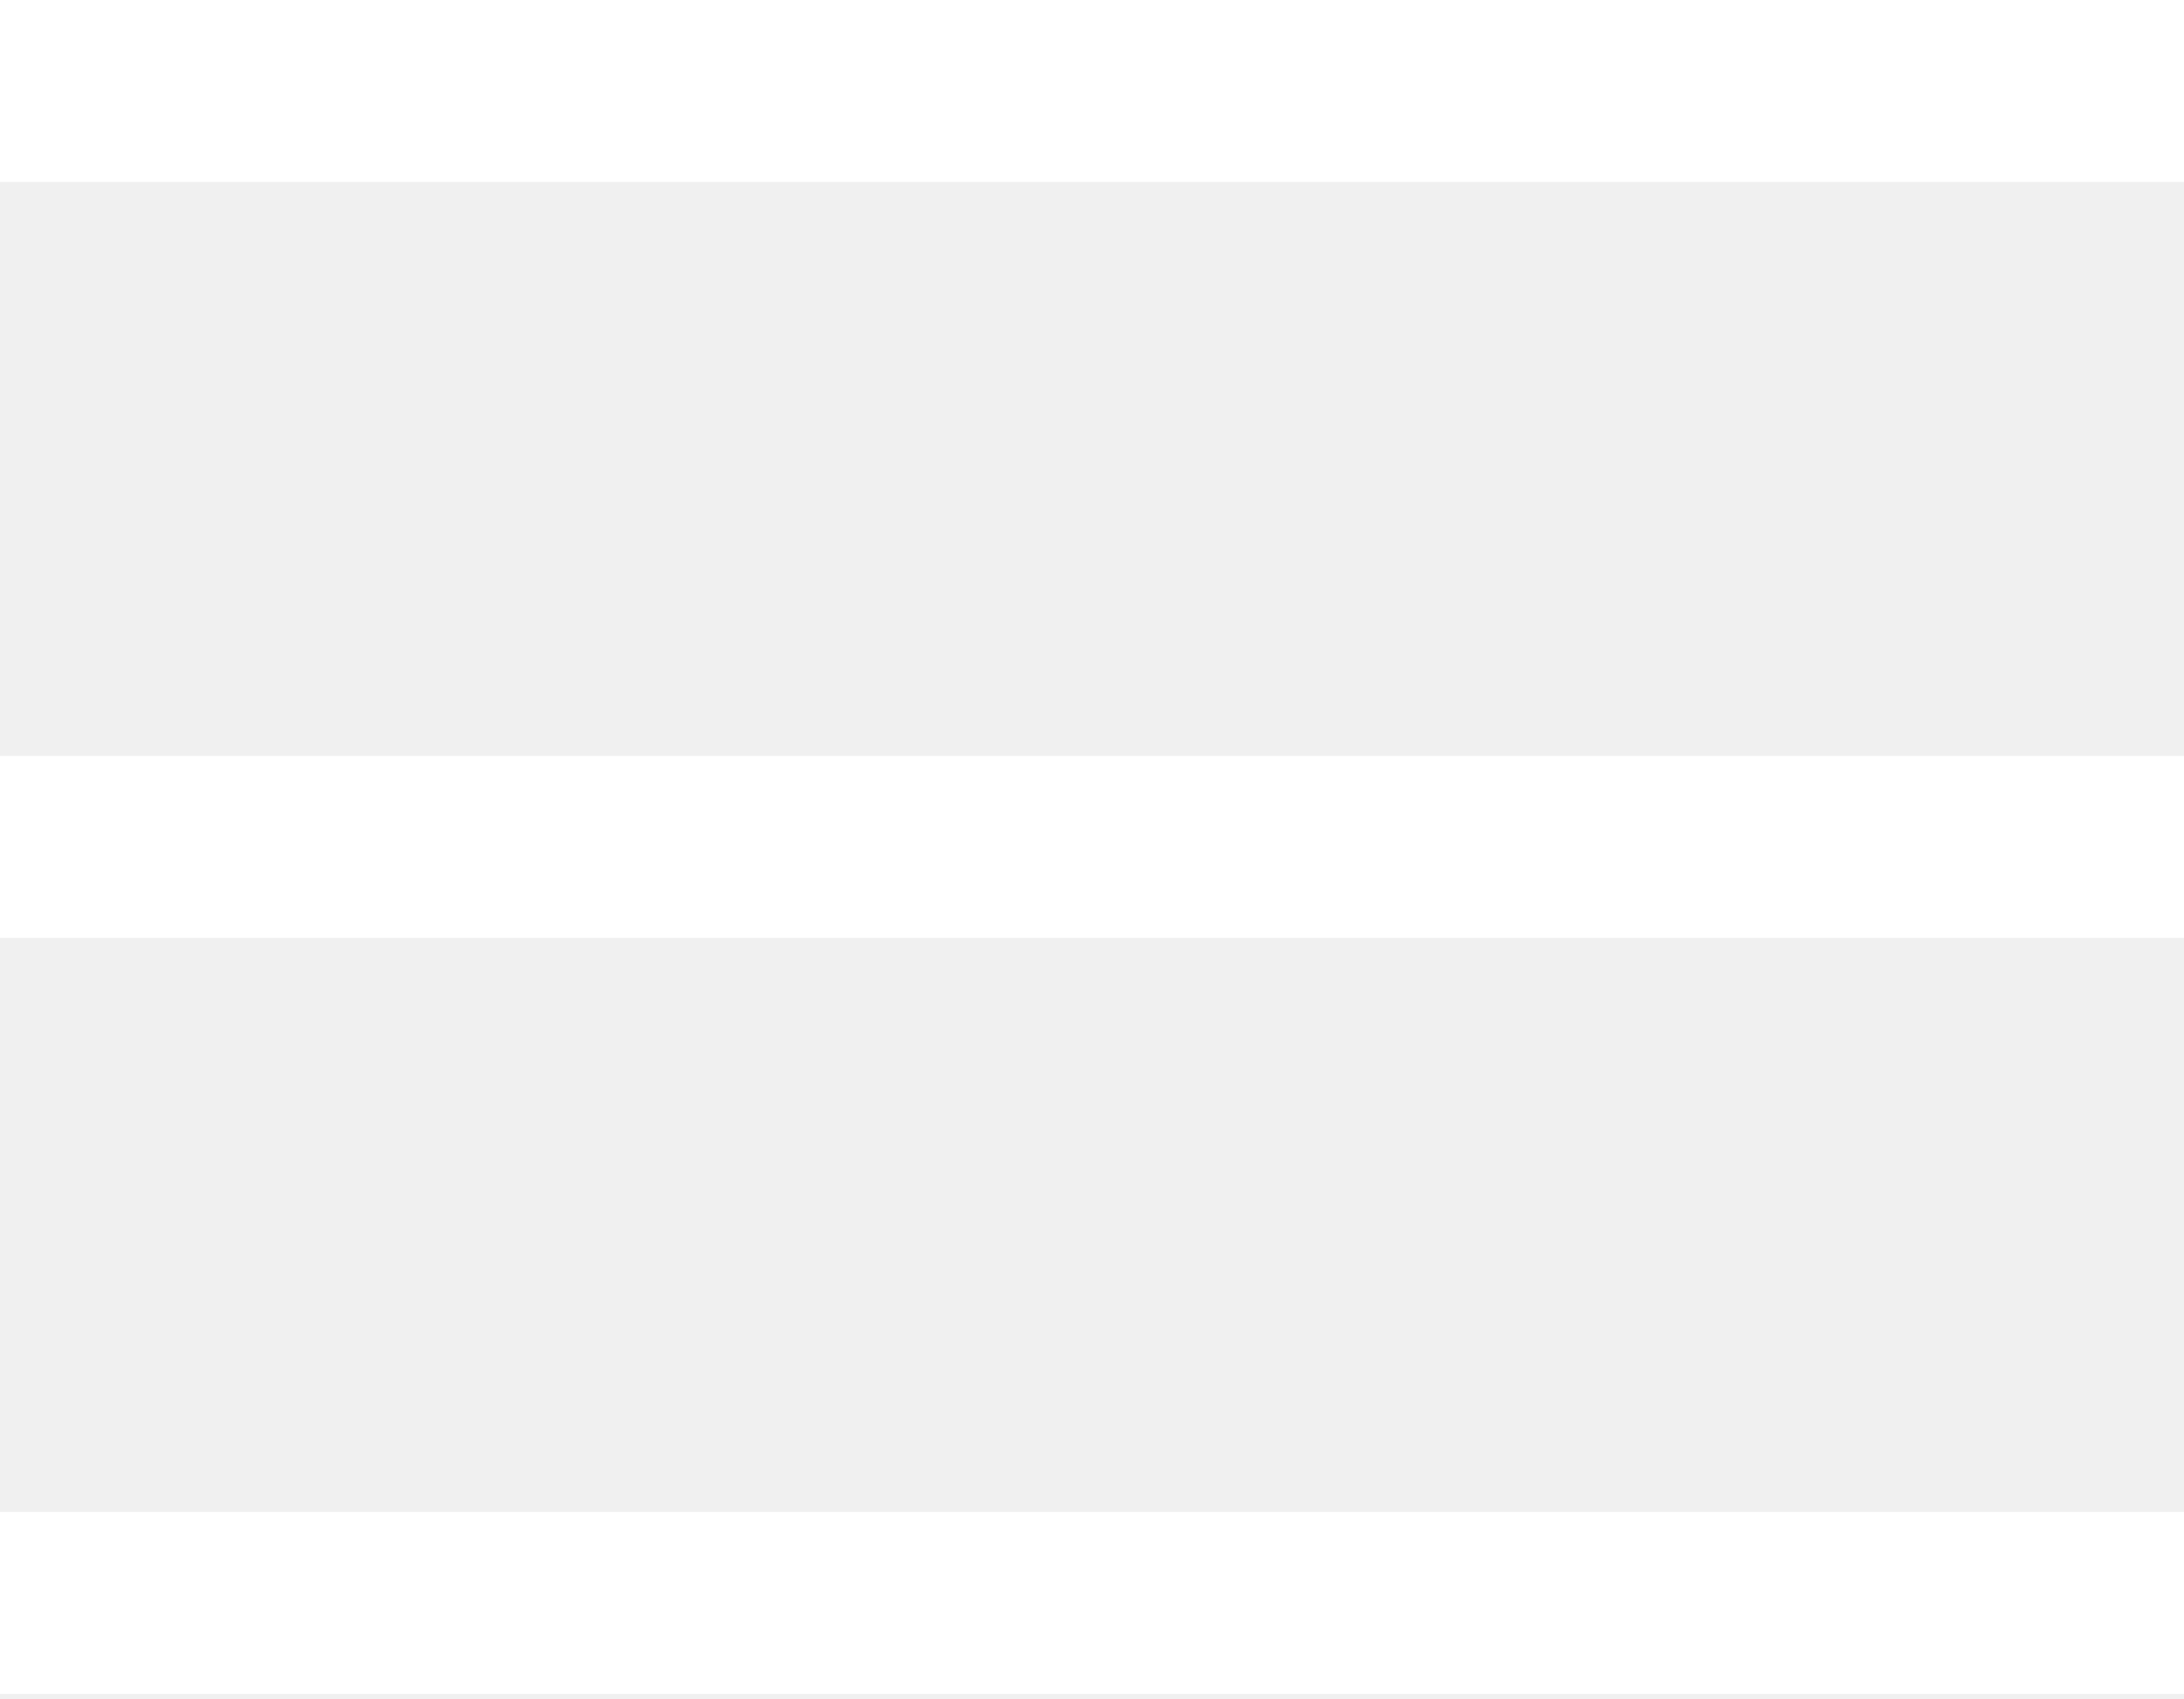
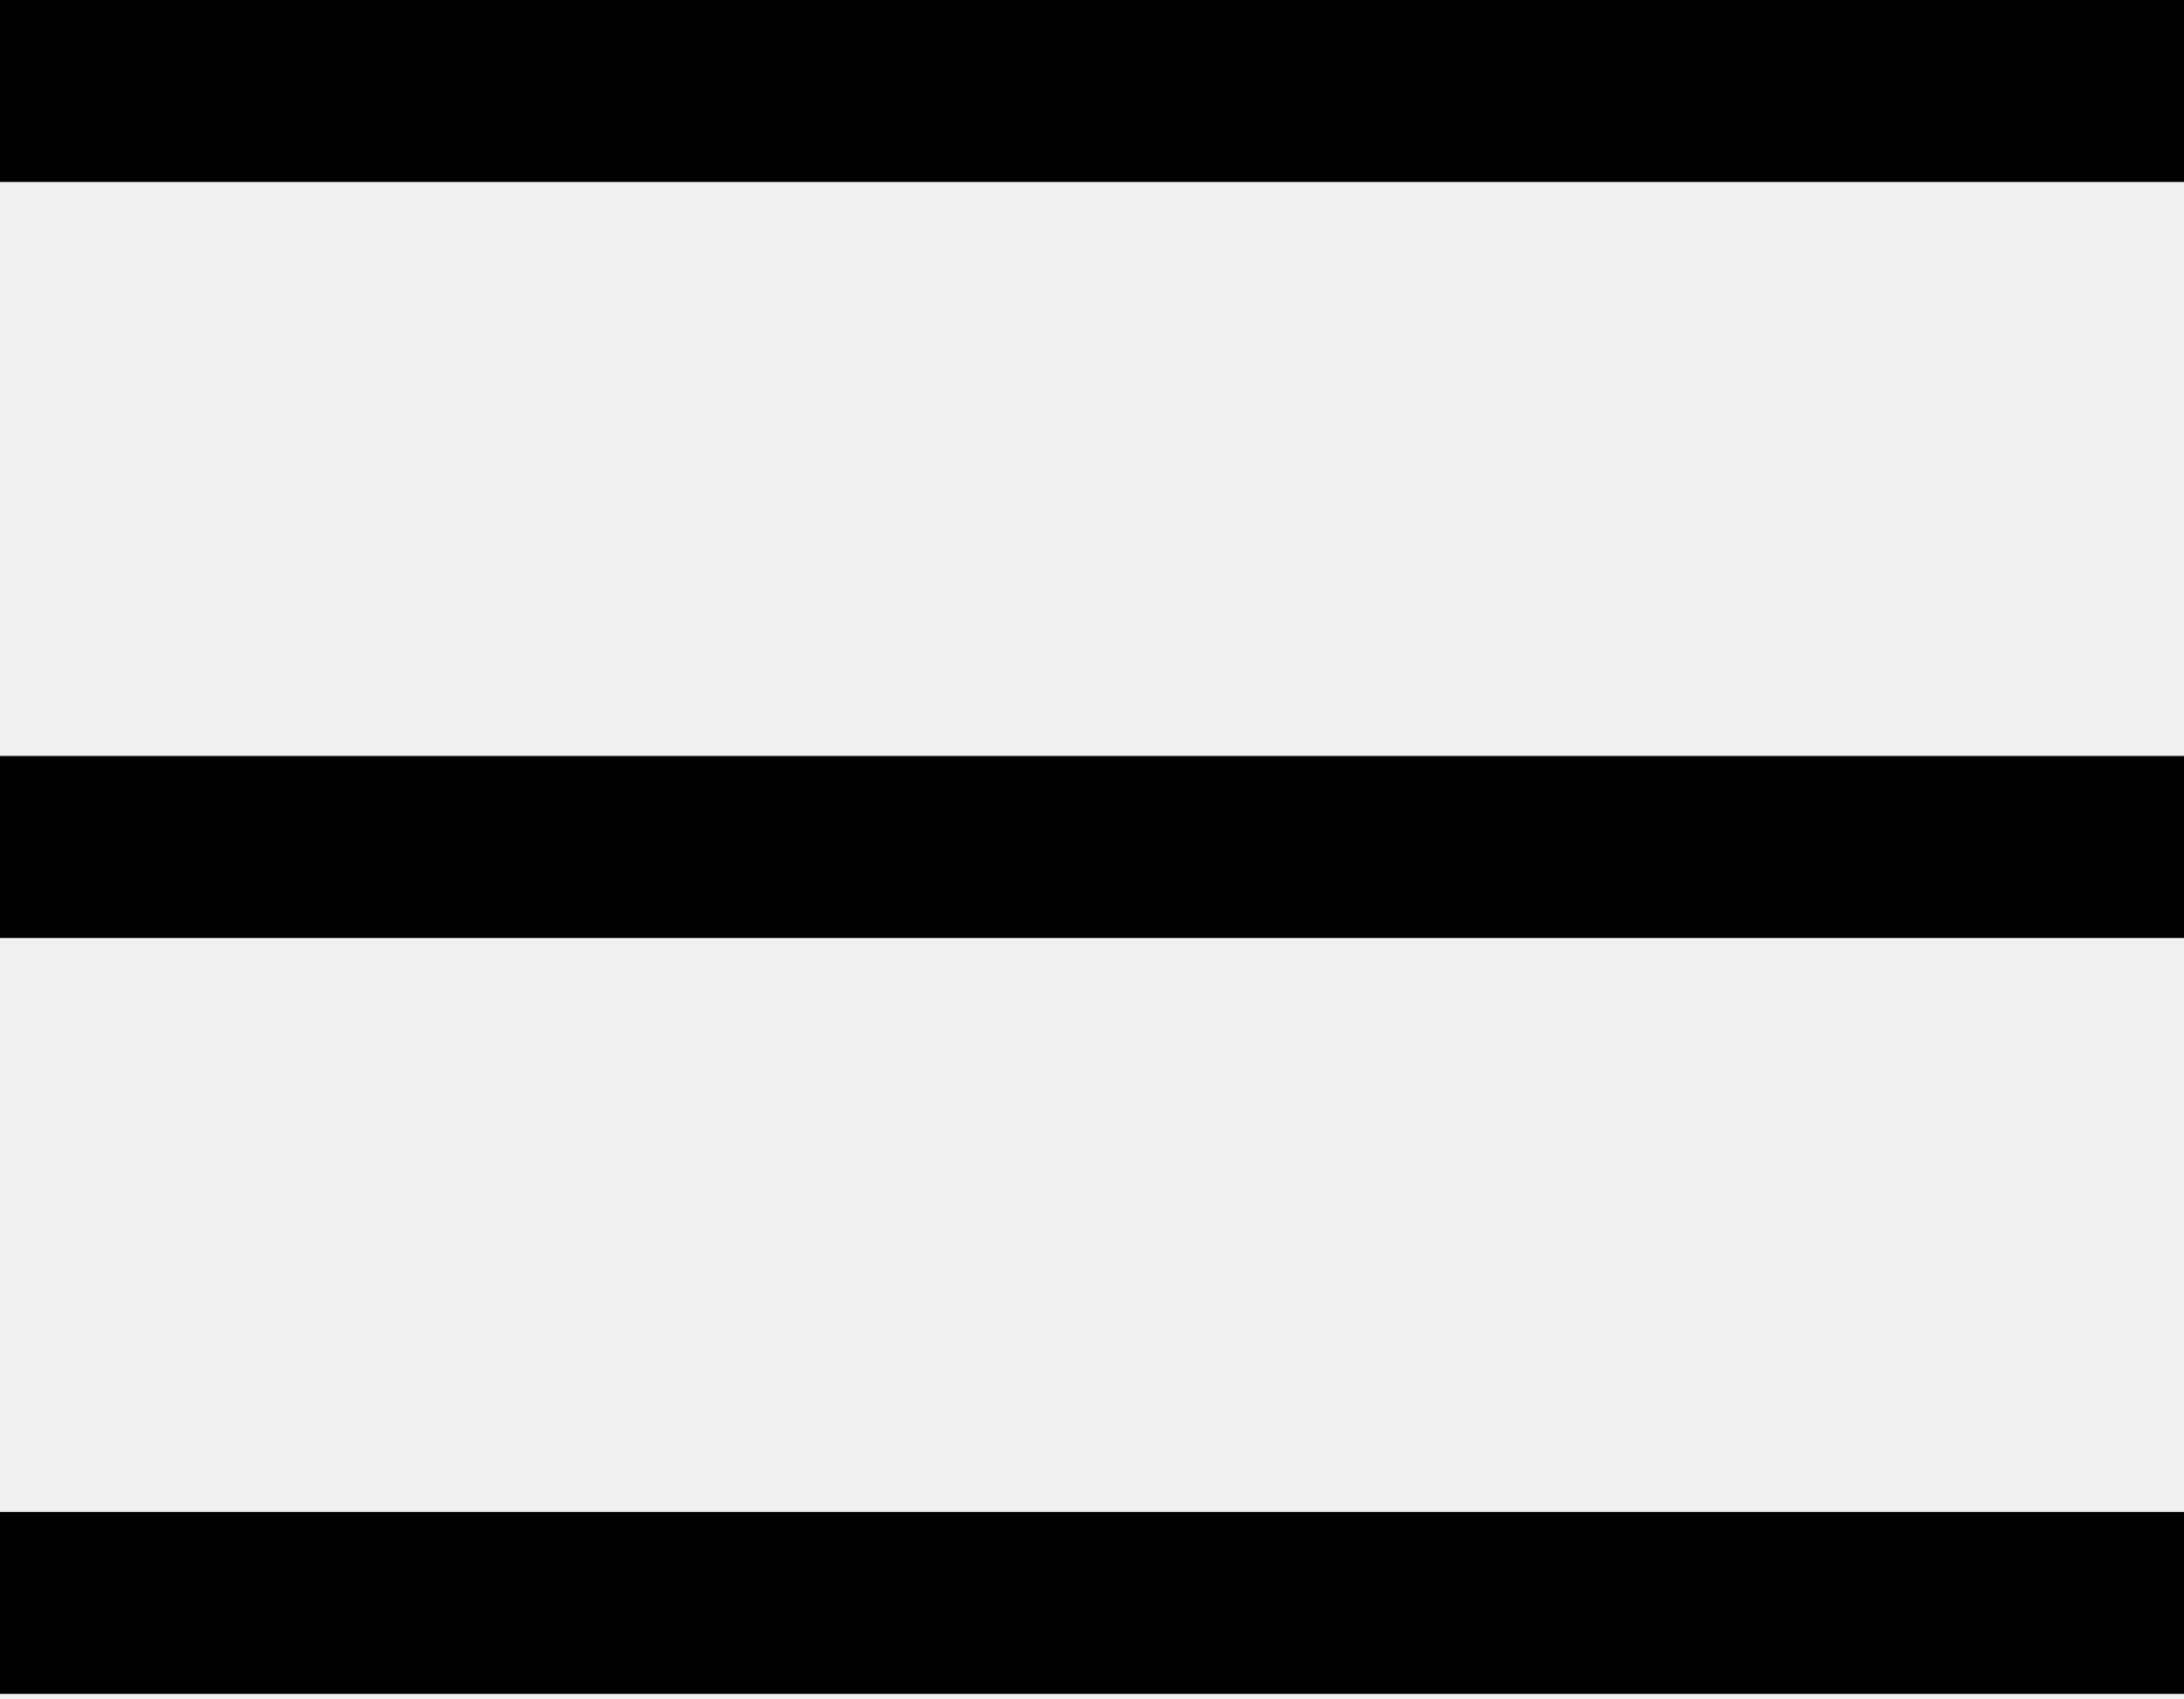
<svg xmlns="http://www.w3.org/2000/svg" width="36" height="28" viewBox="0 0 36 28" fill="none">
-   <line y1="1.5" x2="36" y2="1.5" stroke="white" stroke-width="3" />
-   <line y1="13.962" x2="36" y2="13.962" stroke="white" stroke-width="3" />
-   <line y1="26.424" x2="36" y2="26.424" stroke="white" stroke-width="3" />
+   <line y1="1.5" x2="36" y2="1.5" stroke="black" stroke-width="3" />
+   <line y1="13.962" x2="36" y2="13.962" stroke="black" stroke-width="3" />
+   <line y1="26.424" x2="36" y2="26.424" stroke="black" stroke-width="3" />
</svg>
